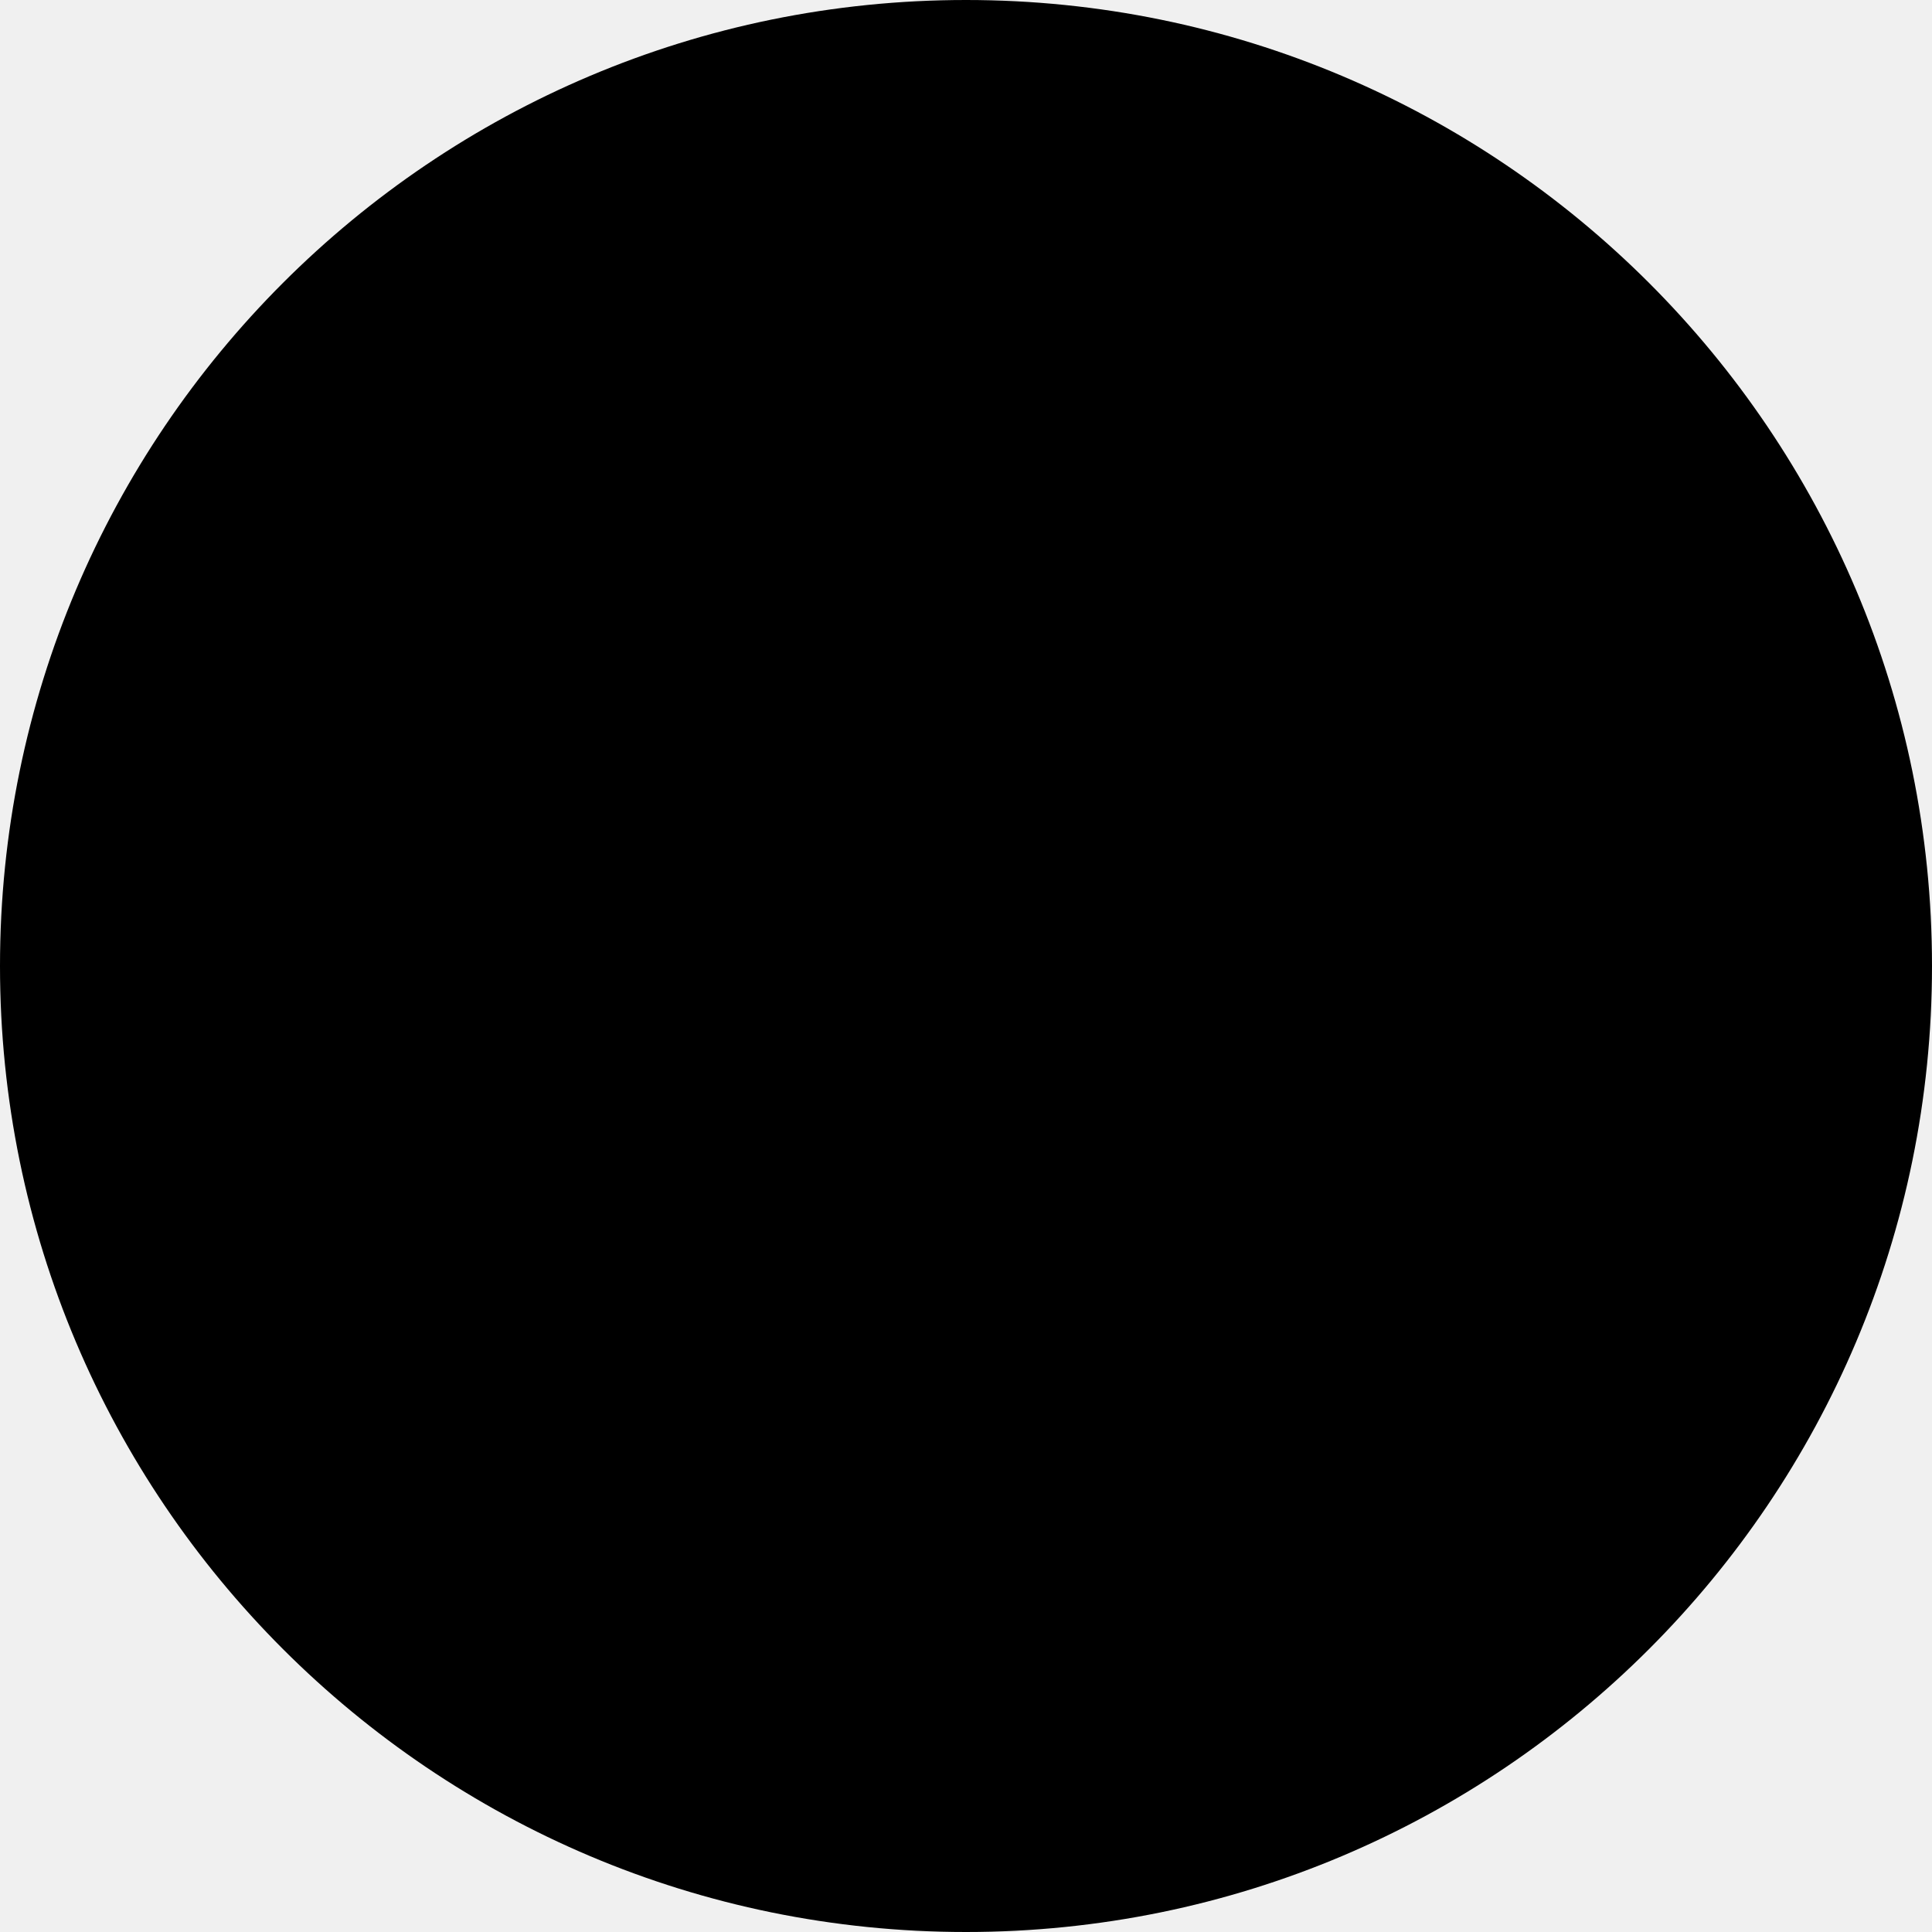
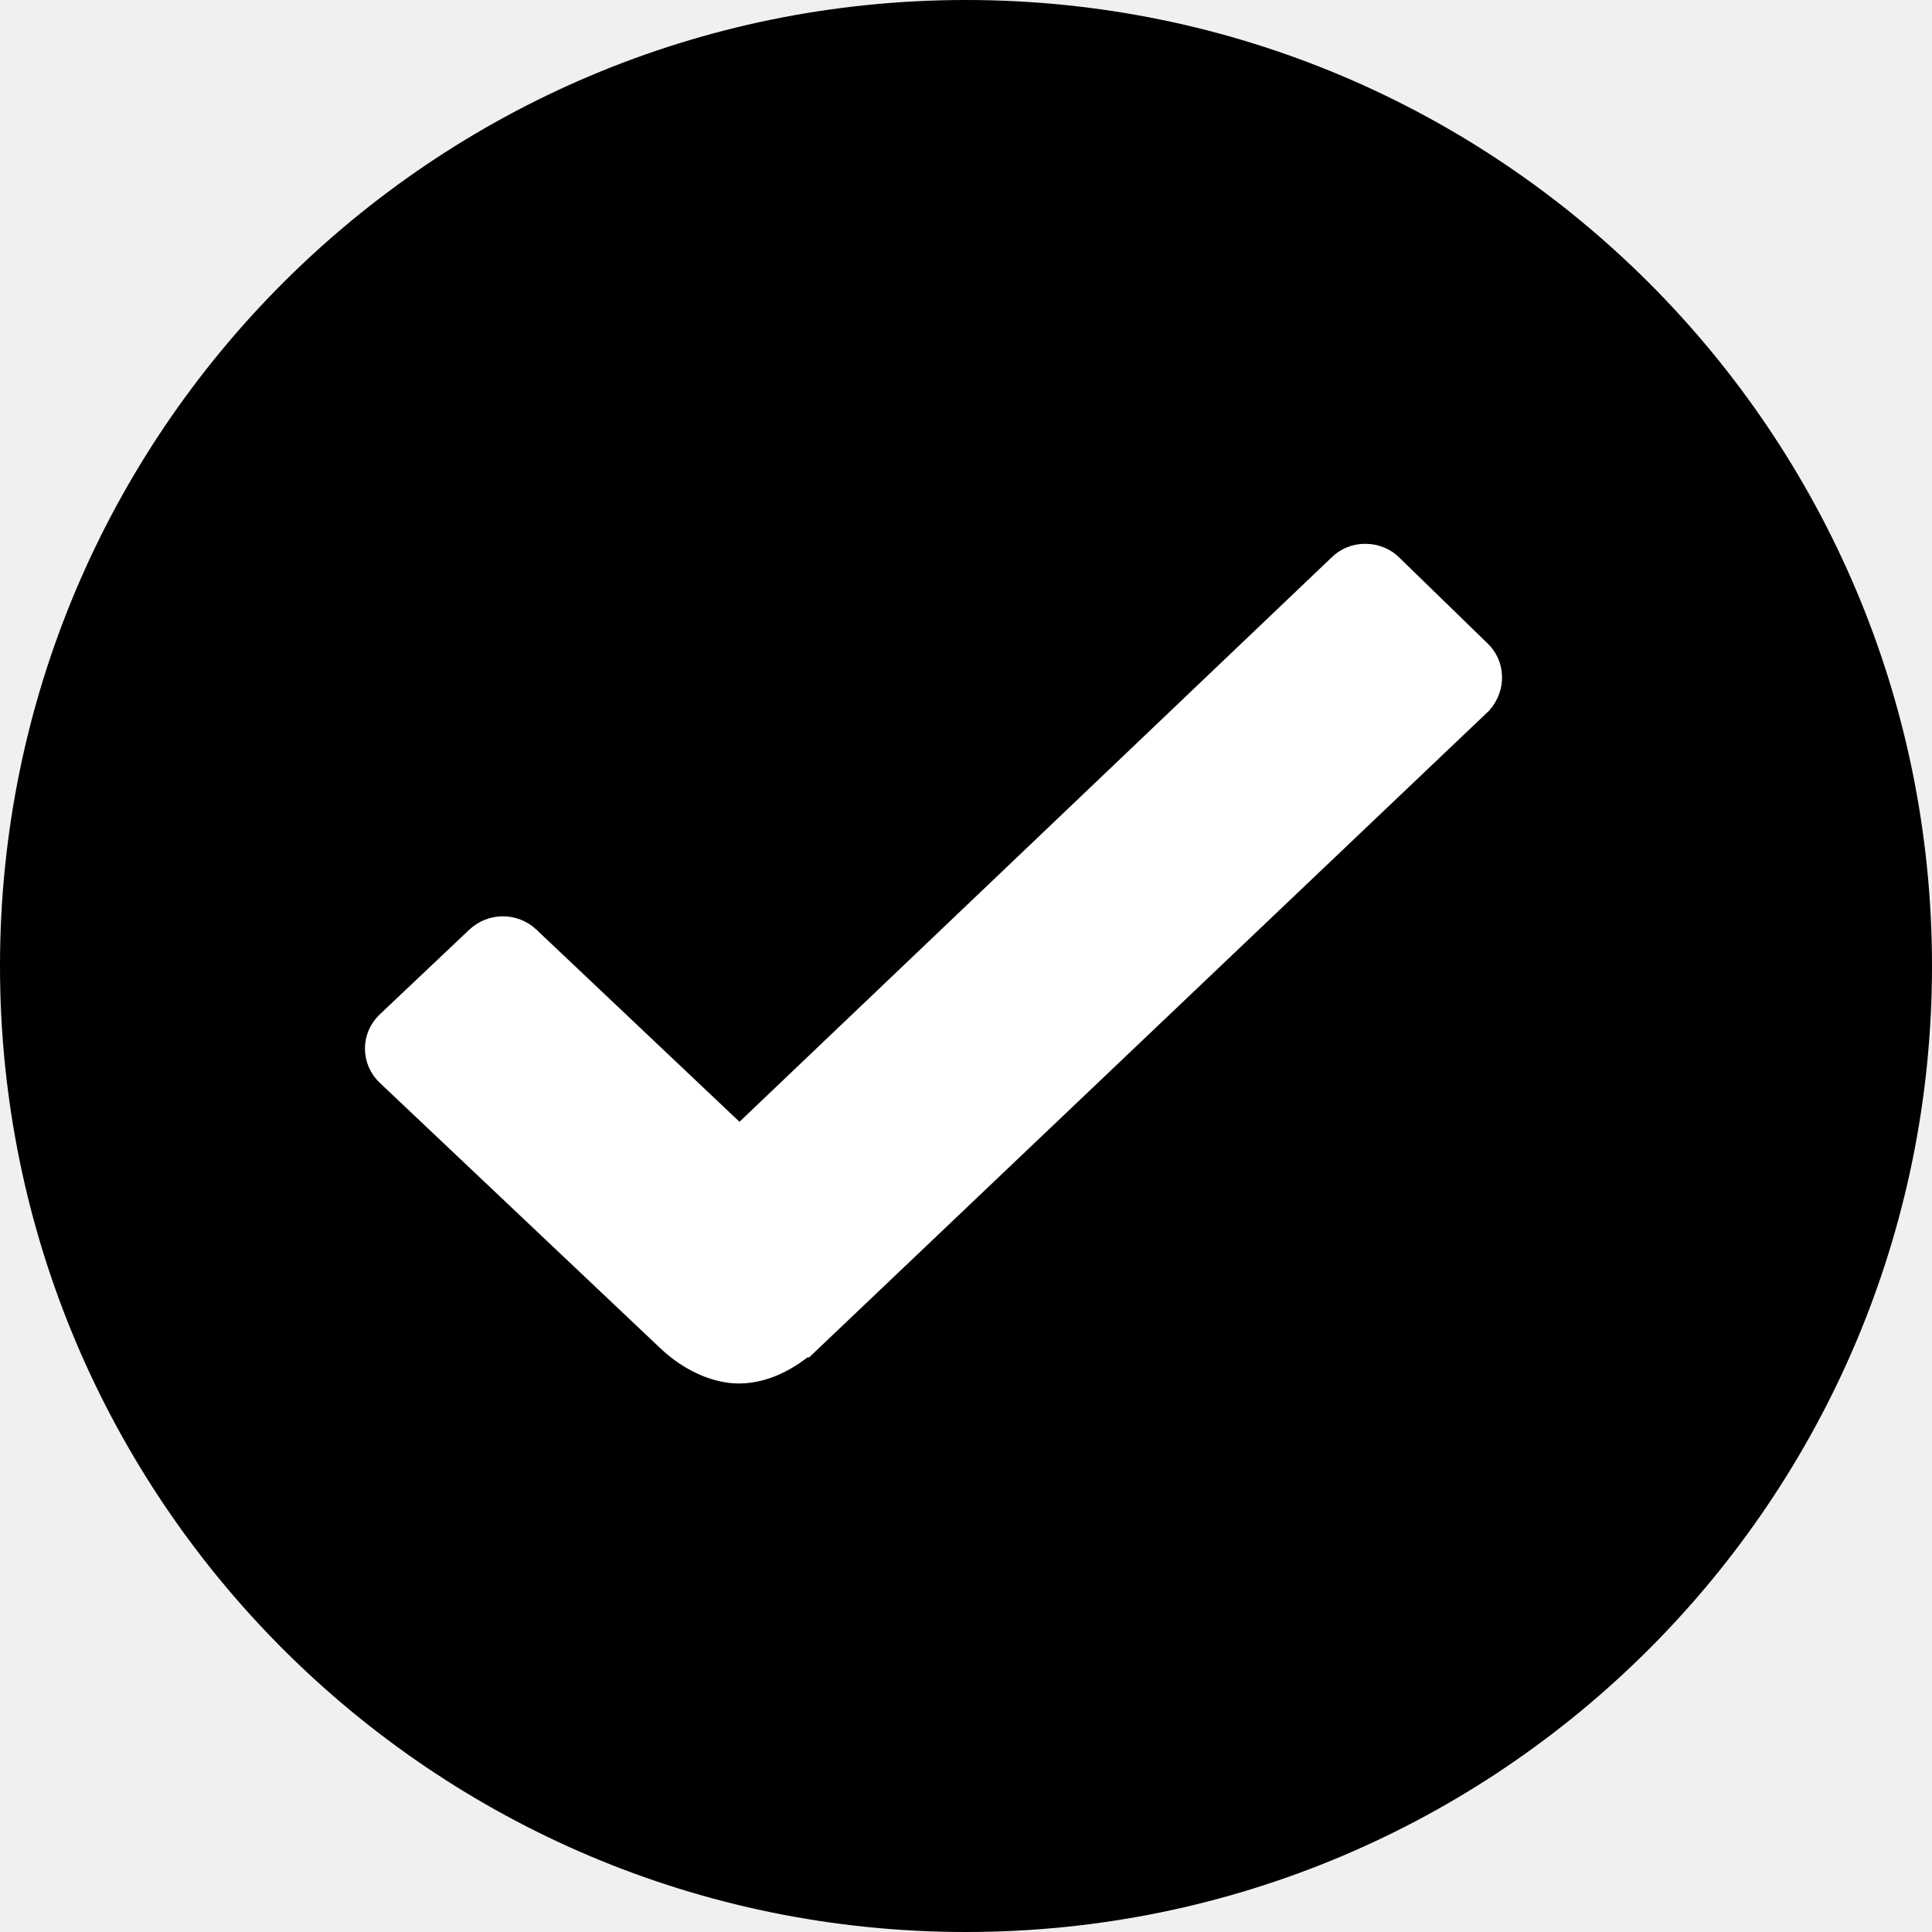
<svg xmlns="http://www.w3.org/2000/svg" viewBox="0 0 54 54">
  <g>
    <path d="M27 0A27 27 0 1 1 0 27 27 27 0 0 1 27 0z" fill="currentColor" />
-     <g fill="currentColor">
+     <g fill="#fff">
      <path d="M20.162 34.225c-.564 0-1.216-.298-1.743-.797L10.569 26a.667.667 0 0 1-.214-.487c0-.183.076-.355.215-.487l2.495-2.36a.72.72 0 0 1 .495-.2.72.72 0 0 1 .496.2l6.12 5.79L37.17 12.26a.674.674 0 0 1 .499-.204c.193 0 .38.076.5.204l2.464 2.398c.263.25.274.673.022.962l-.004.005-.006.005-18.74 17.824-.043.041h-.018c-.334.29-.963.73-1.682.73z" transform="translate(.495 3.794)" />
-       <path d="M37.669 12.206a.523.523 0 0 0-.393.16l-17.1 16.298-6.223-5.888a.564.564 0 0 0-.785 0l-2.495 2.36a.509.509 0 0 0 0 .756l7.85 7.427c.504.477 1.12.756 1.64.756.742 0 1.387-.518 1.625-.73h.014l18.74-17.823c.196-.226.196-.557-.014-.756l-2.467-2.4a.545.545 0 0 0-.392-.16m0-.3c.232 0 .458.093.606.25l2.462 2.395c.321.303.336.817.031 1.168l-.02.02-18.826 17.906H21.9c-.361.303-1 .73-1.738.73-.601 0-1.291-.314-1.846-.838l-7.85-7.427a.816.816 0 0 1-.261-.596c0-.224.093-.436.262-.596l2.495-2.36a.87.87 0 0 1 .598-.241.87.87 0 0 1 .599.24l6.016 5.693 16.888-16.096a.822.822 0 0 1 .606-.248z" fill="currentColor" stroke="currentColor" transform="translate(.495 3.794)" />
+       <path d="M37.669 12.206a.523.523 0 0 0-.393.16l-17.1 16.298-6.223-5.888a.564.564 0 0 0-.785 0l-2.495 2.36a.509.509 0 0 0 0 .756l7.85 7.427c.504.477 1.12.756 1.64.756.742 0 1.387-.518 1.625-.73h.014l18.74-17.823c.196-.226.196-.557-.014-.756l-2.467-2.4a.545.545 0 0 0-.392-.16m0-.3c.232 0 .458.093.606.25l2.462 2.395c.321.303.336.817.031 1.168l-.02.02-18.826 17.906H21.9c-.361.303-1 .73-1.738.73-.601 0-1.291-.314-1.846-.838l-7.85-7.427a.816.816 0 0 1-.261-.596c0-.224.093-.436.262-.596l2.495-2.36a.87.87 0 0 1 .598-.241.87.87 0 0 1 .599.24l6.016 5.693 16.888-16.096a.822.822 0 0 1 .606-.248z" fill="#fff" stroke="#fff" transform="translate(.495 3.794)" />
    </g>
  </g>
</svg>
